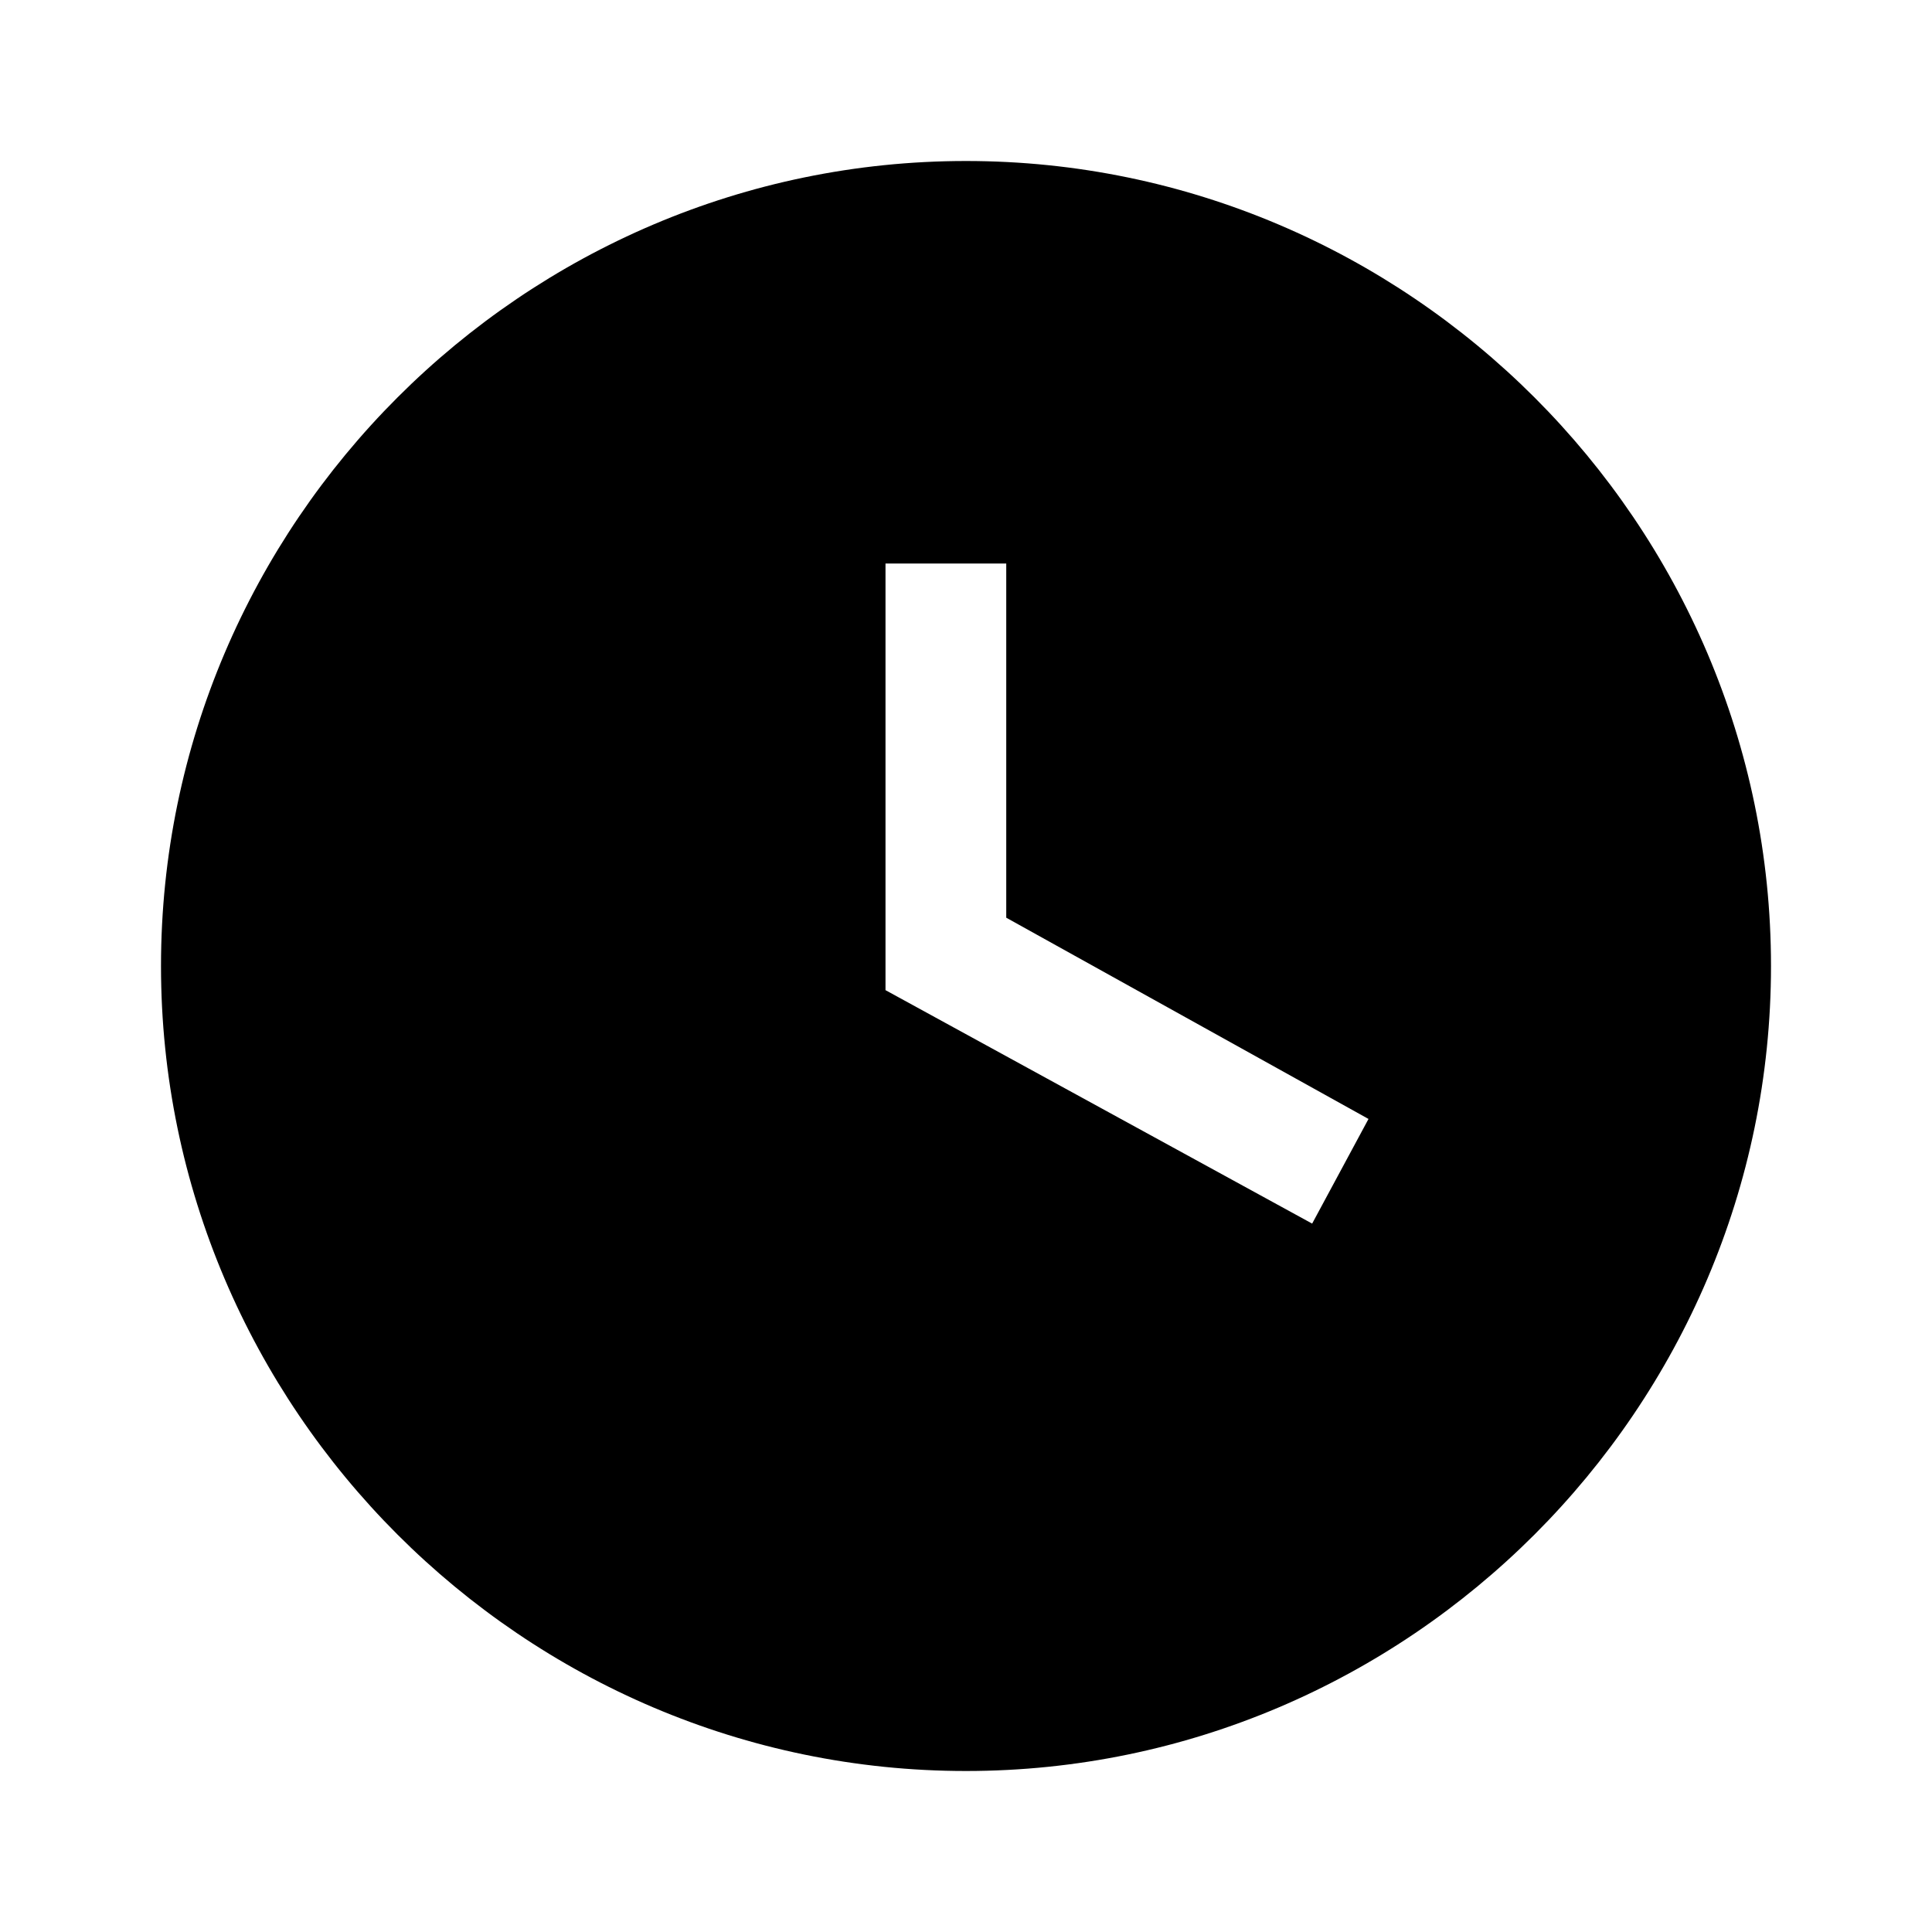
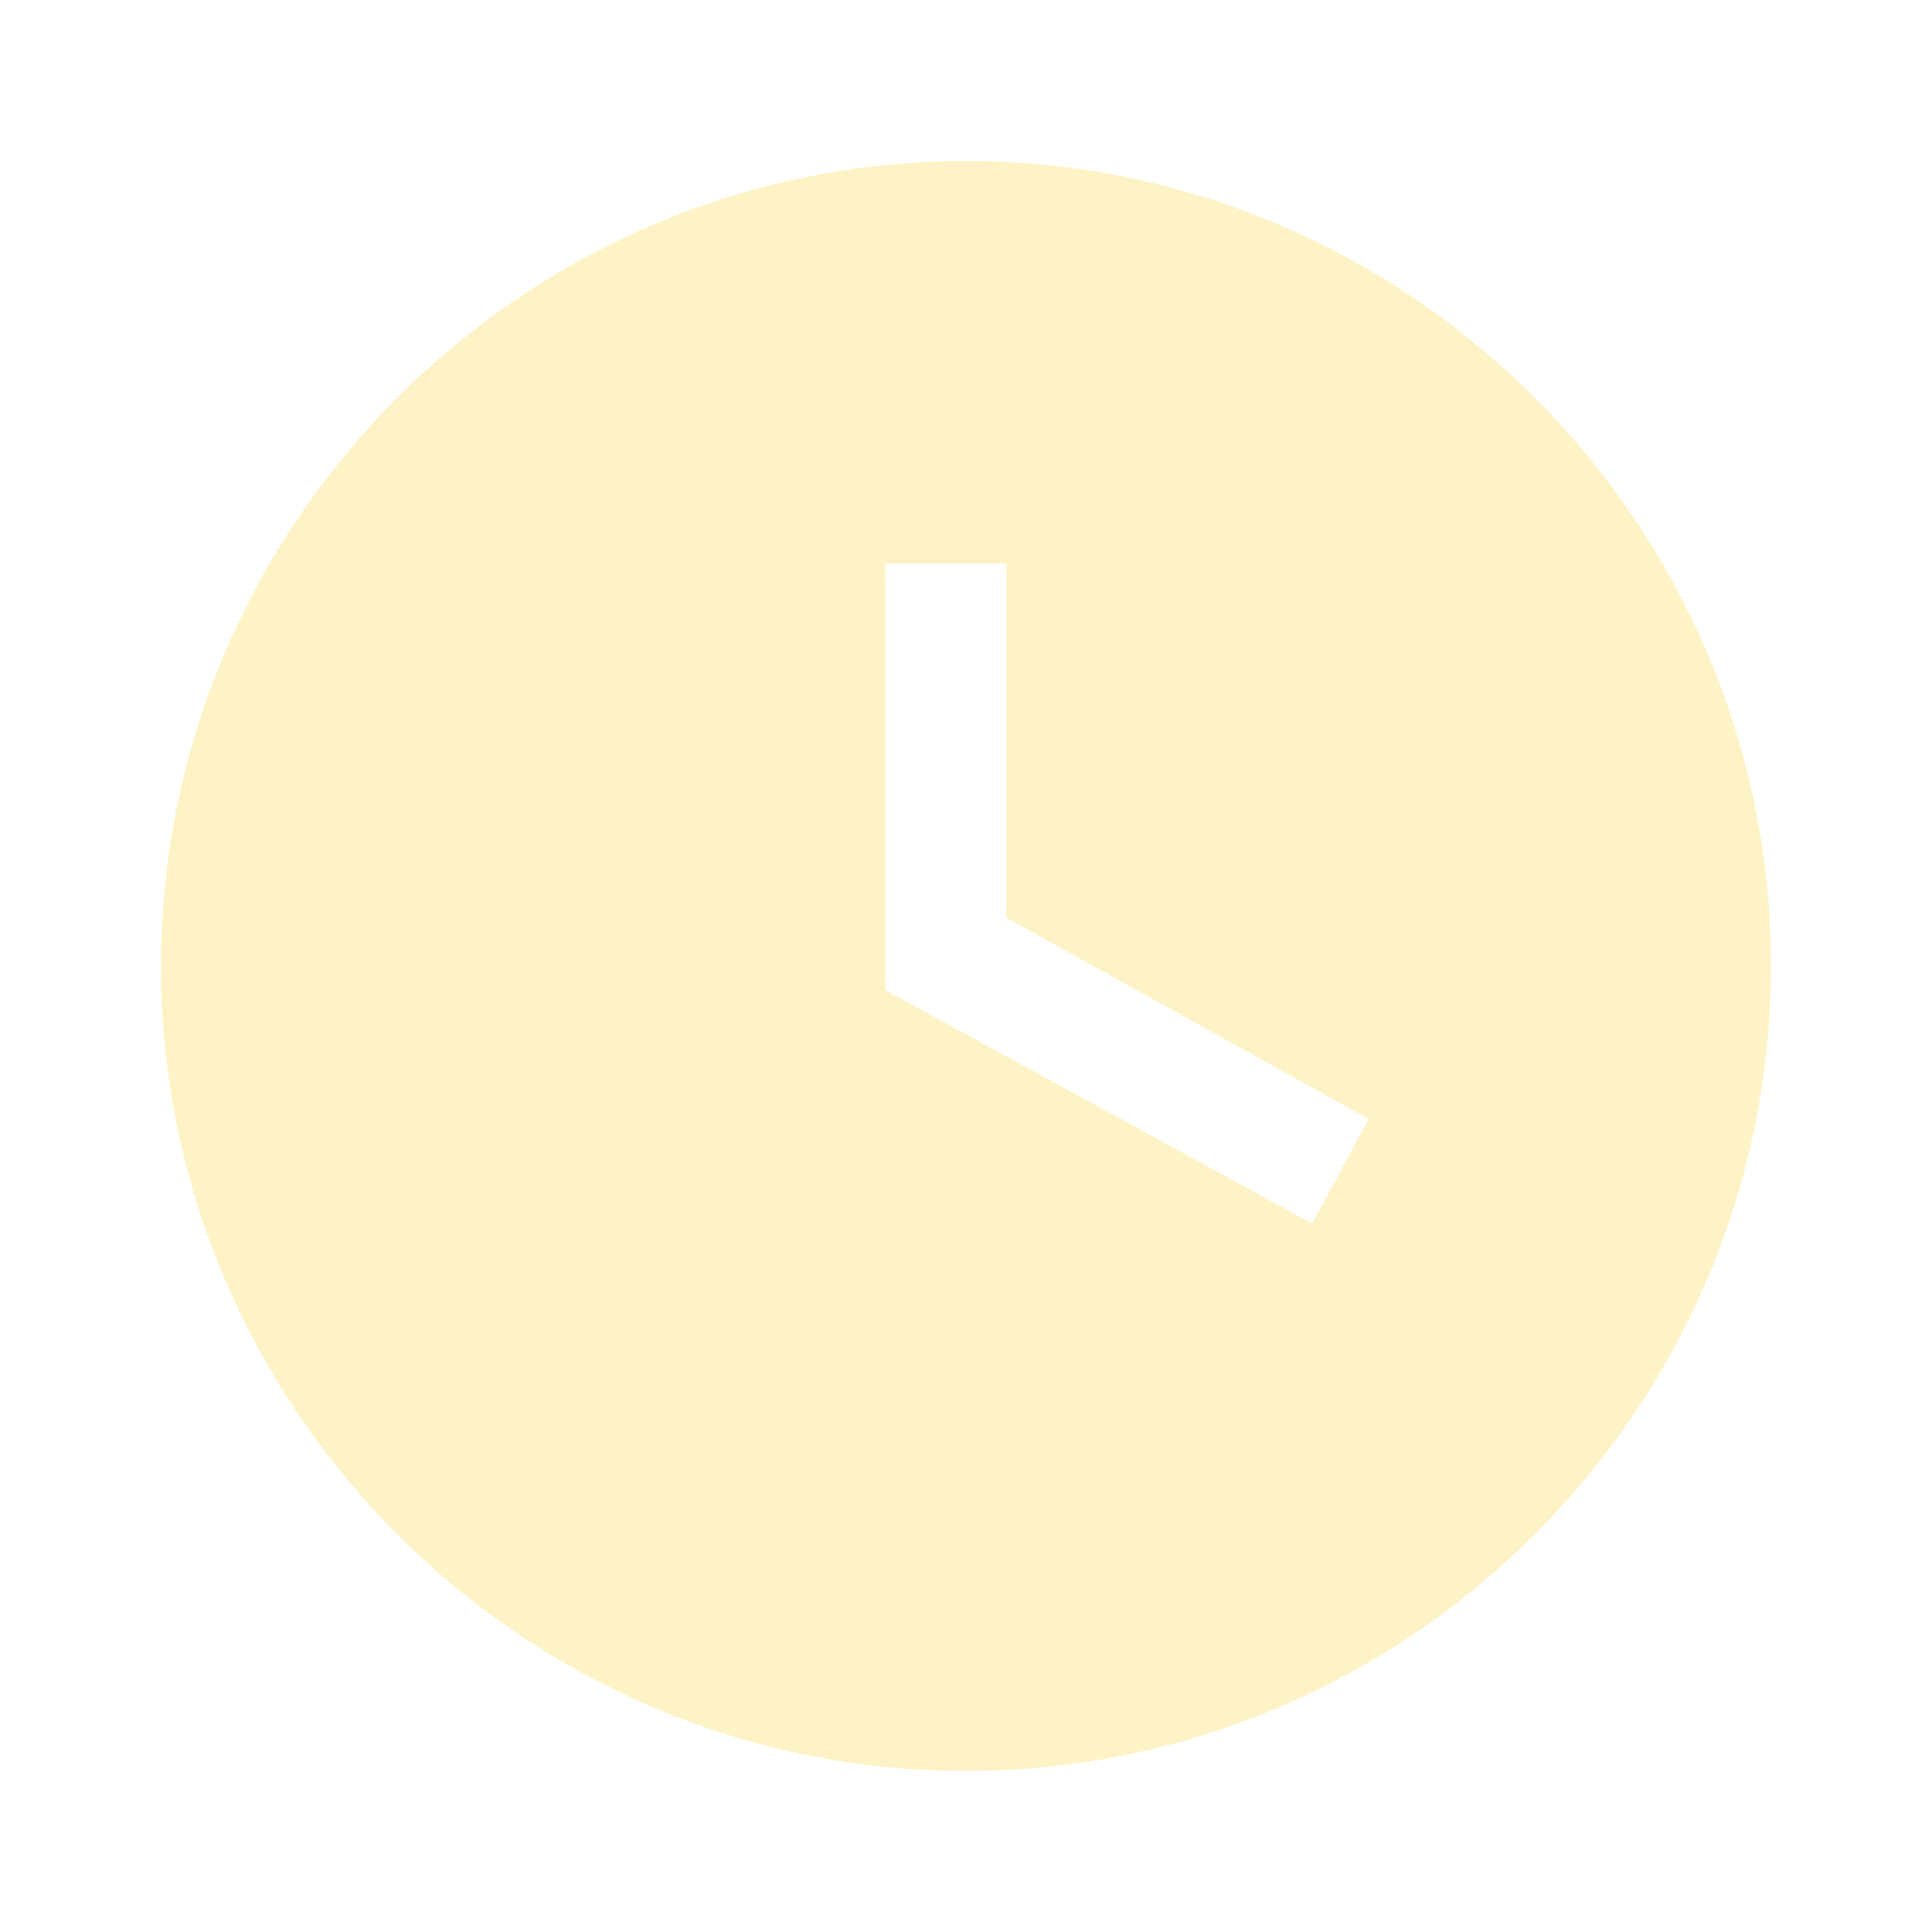
<svg xmlns="http://www.w3.org/2000/svg" viewBox="0 0 24 24">
-   <path d="M12 2C6.5 2 2 6.5 2 12C2 17.5 6.5 22 12 22C17.5 22 22 17.5 22 12S17.5 2 12 2M16.3 15.2L11 12.3V7H12.5V11.4L17 13.9L16.3 15.2Z" />
+   <path fill="#fef3c7" d="M12 2C6.5 2 2 6.5 2 12C2 17.5 6.5 22 12 22C17.5 22 22 17.5 22 12S17.5 2 12 2M16.3 15.2L11 12.3V7H12.5V11.4L17 13.9L16.3 15.2Z" />
</svg>
